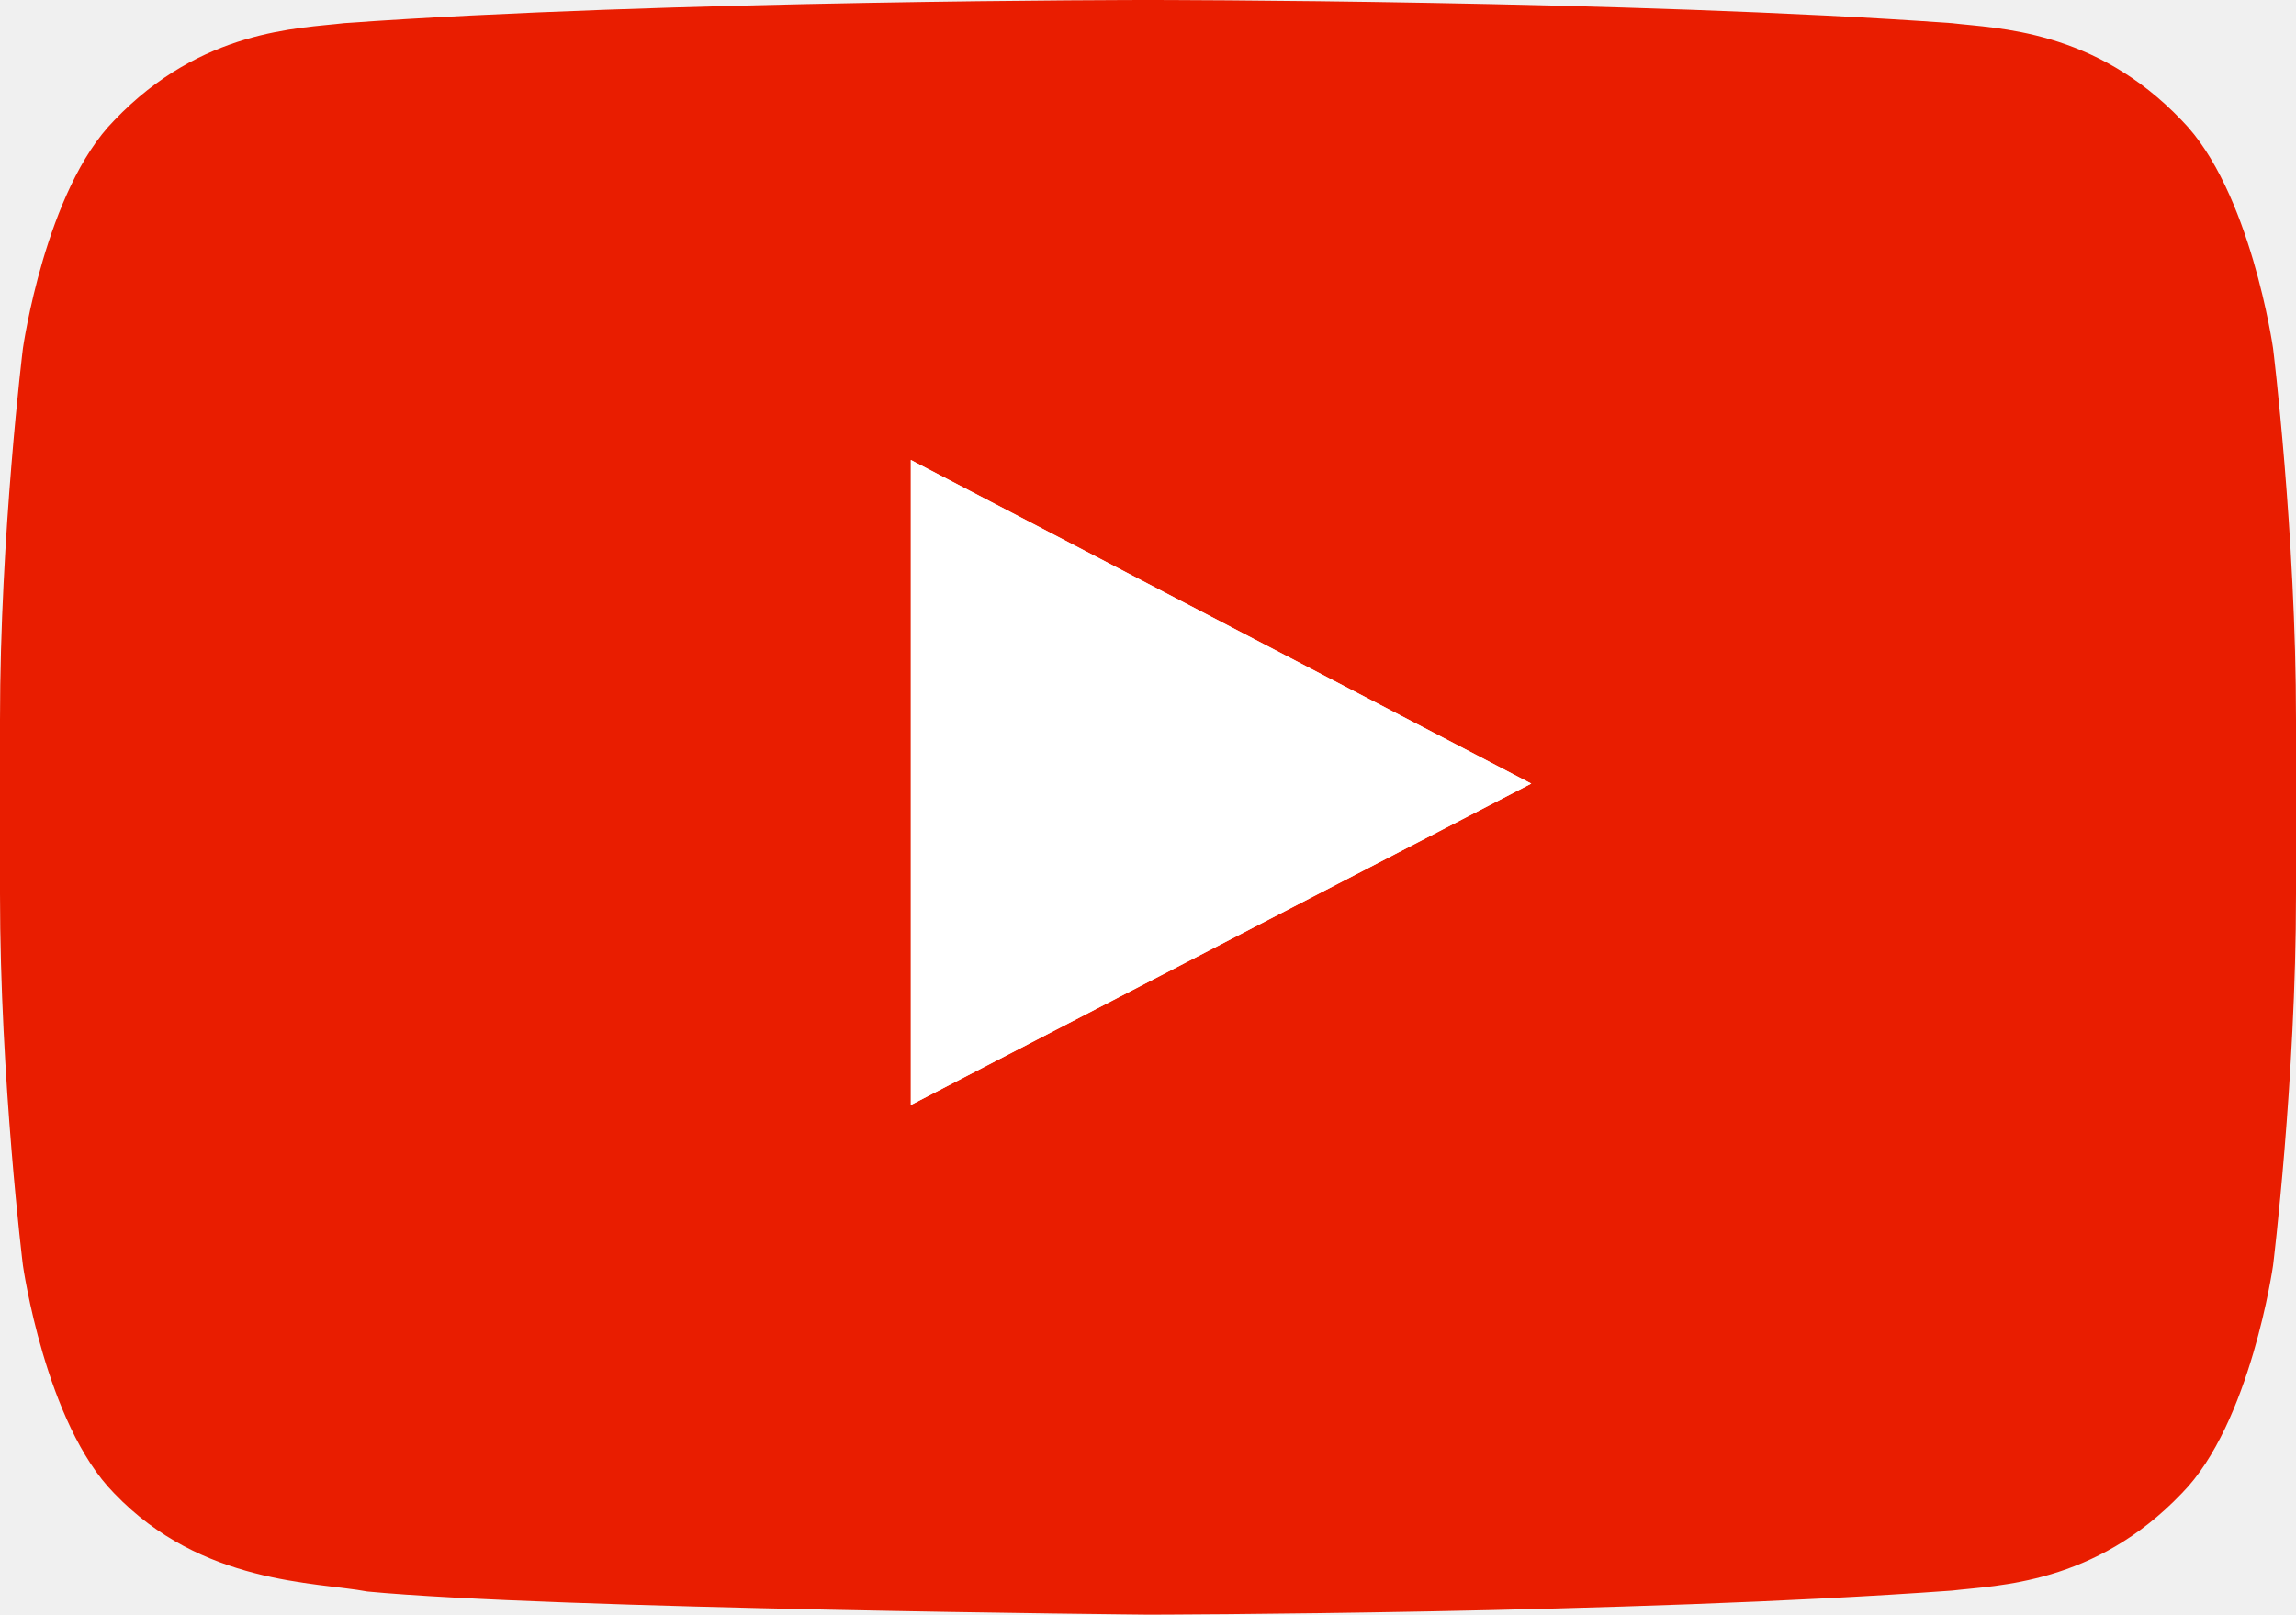
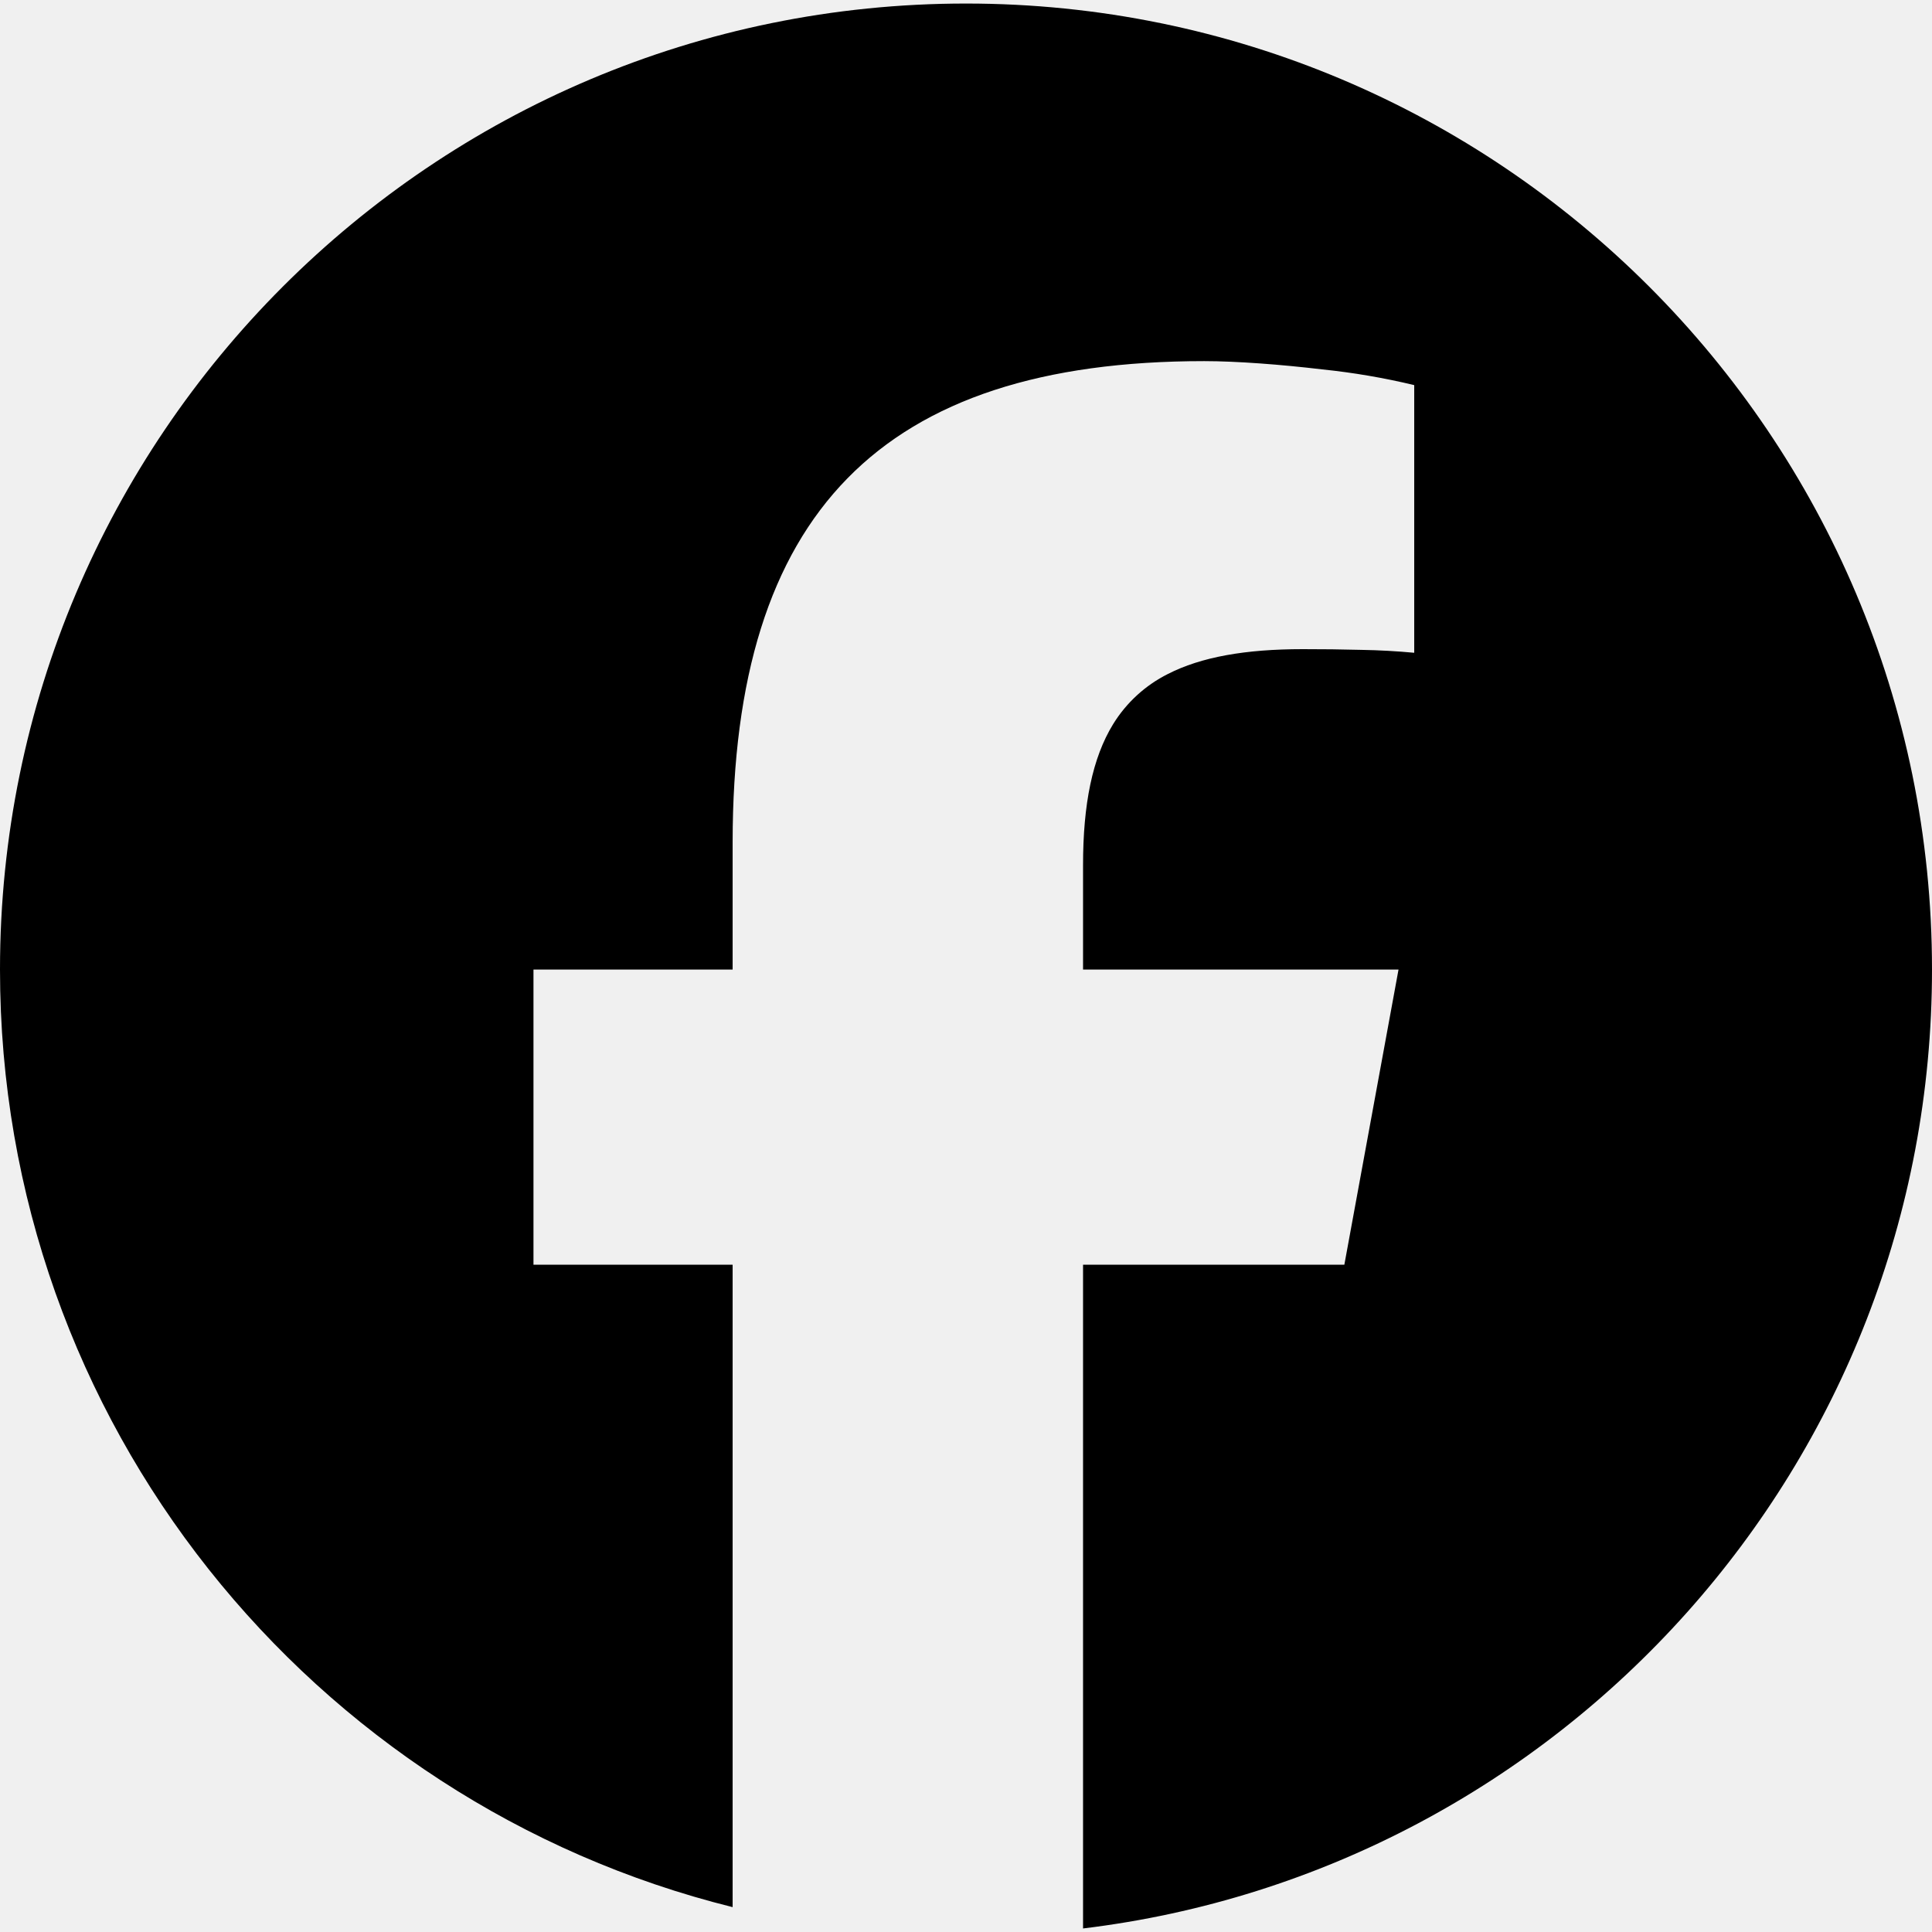
- <svg xmlns="http://www.w3.org/2000/svg" height="718.5" preserveAspectRatio="xMidYMid meet" version="1.0" viewBox="1.8 1.3 1021.4 718.5" width="1021.4" zoomAndPan="magnify">
-   <g>
-     <g>
-       <g id="change1_1">
-         <path d="M1013,156.3c0,0-10-70.4-40.6-101.4C933.6,14.2,890,14,870.1,11.6C727.1,1.3,512.7,1.3,512.7,1.3h-0.4 c0,0-214.4,0-357.4,10.3C135,14,91.4,14.2,52.6,54.9C22,85.9,12,156.3,12,156.3S1.8,238.9,1.8,321.6v77.5 C1.8,481.8,12,564.4,12,564.4s10,70.4,40.6,101.4c38.9,40.7,89.9,39.4,112.6,43.7c81.7,7.8,347.3,10.3,347.3,10.3 s214.6-0.3,357.6-10.7c20-2.4,63.5-2.6,102.3-43.3c30.6-31,40.6-101.4,40.6-101.4s10.2-82.7,10.2-165.3v-77.5 C1023.2,238.9,1013,156.3,1013,156.3z M407,493l0-287l276,144L407,493z" fill="#E91D00" />
-       </g>
-     </g>
-   </g>
-   <g id="change2_1">
-     <path clip-rule="evenodd" d="M649 367.6L649 367.6" fill="#FFF" fill-rule="evenodd" opacity=".12" />
-   </g>
-   <g id="change2_2">
-     <path d="M407 206L407 493 683 350z" fill="#FFF" />
-   </g>
+ <svg xmlns="http://www.w3.org/2000/svg" role="img" viewBox="0 0 24 24">
+   <path d="M9.101 23.691v-7.98H6.627v-3.667h2.474v-1.58c0-4.085 1.848-5.978 5.858-5.978.401 0 .955.042 1.468.103a8.68 8.68 0 0 1 1.141.195v3.325a8.623 8.623 0 0 0-.653-.036 26.805 26.805 0 0 0-.733-.009c-.707 0-1.259.096-1.675.309a1.686 1.686 0 0 0-.679.622c-.258.42-.374.995-.374 1.752v1.297h3.919l-.386 2.103-.287 1.564h-3.246v8.245C19.396 23.238 24 18.179 24 12.044c0-6.627-5.373-12-12-12s-12 5.373-12 12c0 5.628 3.874 10.35 9.101 11.647Z" />
</svg>
